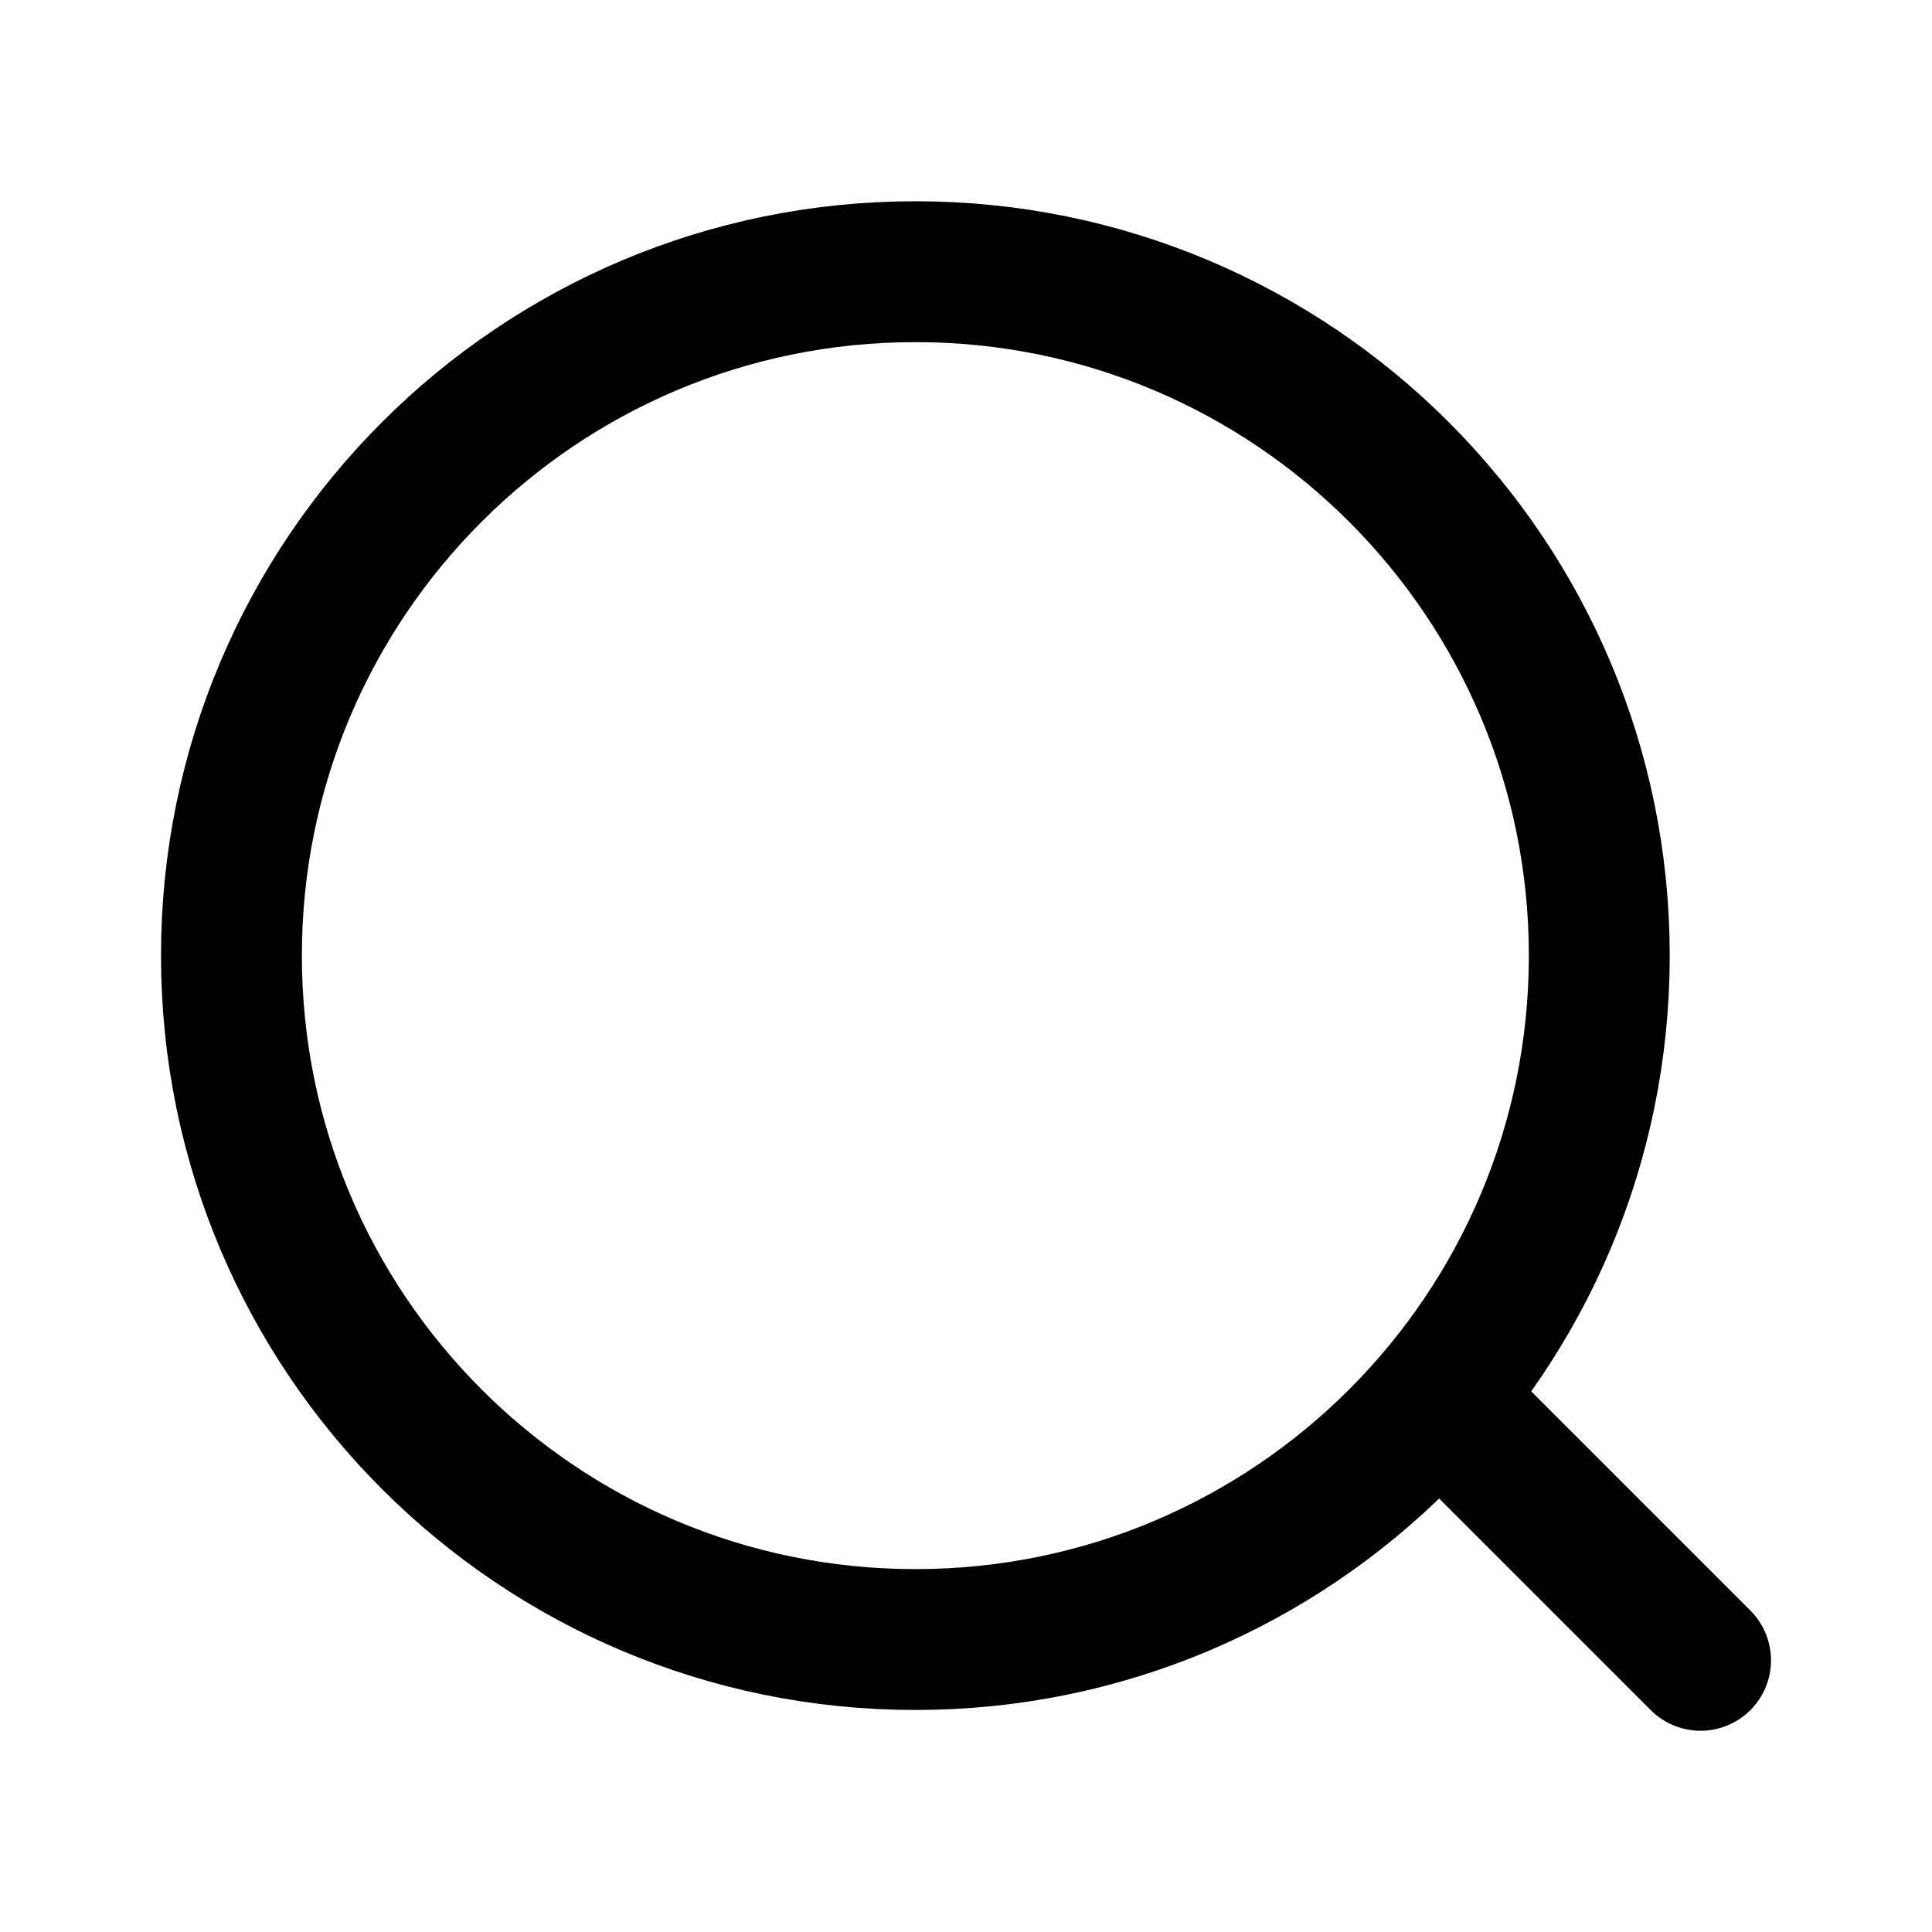
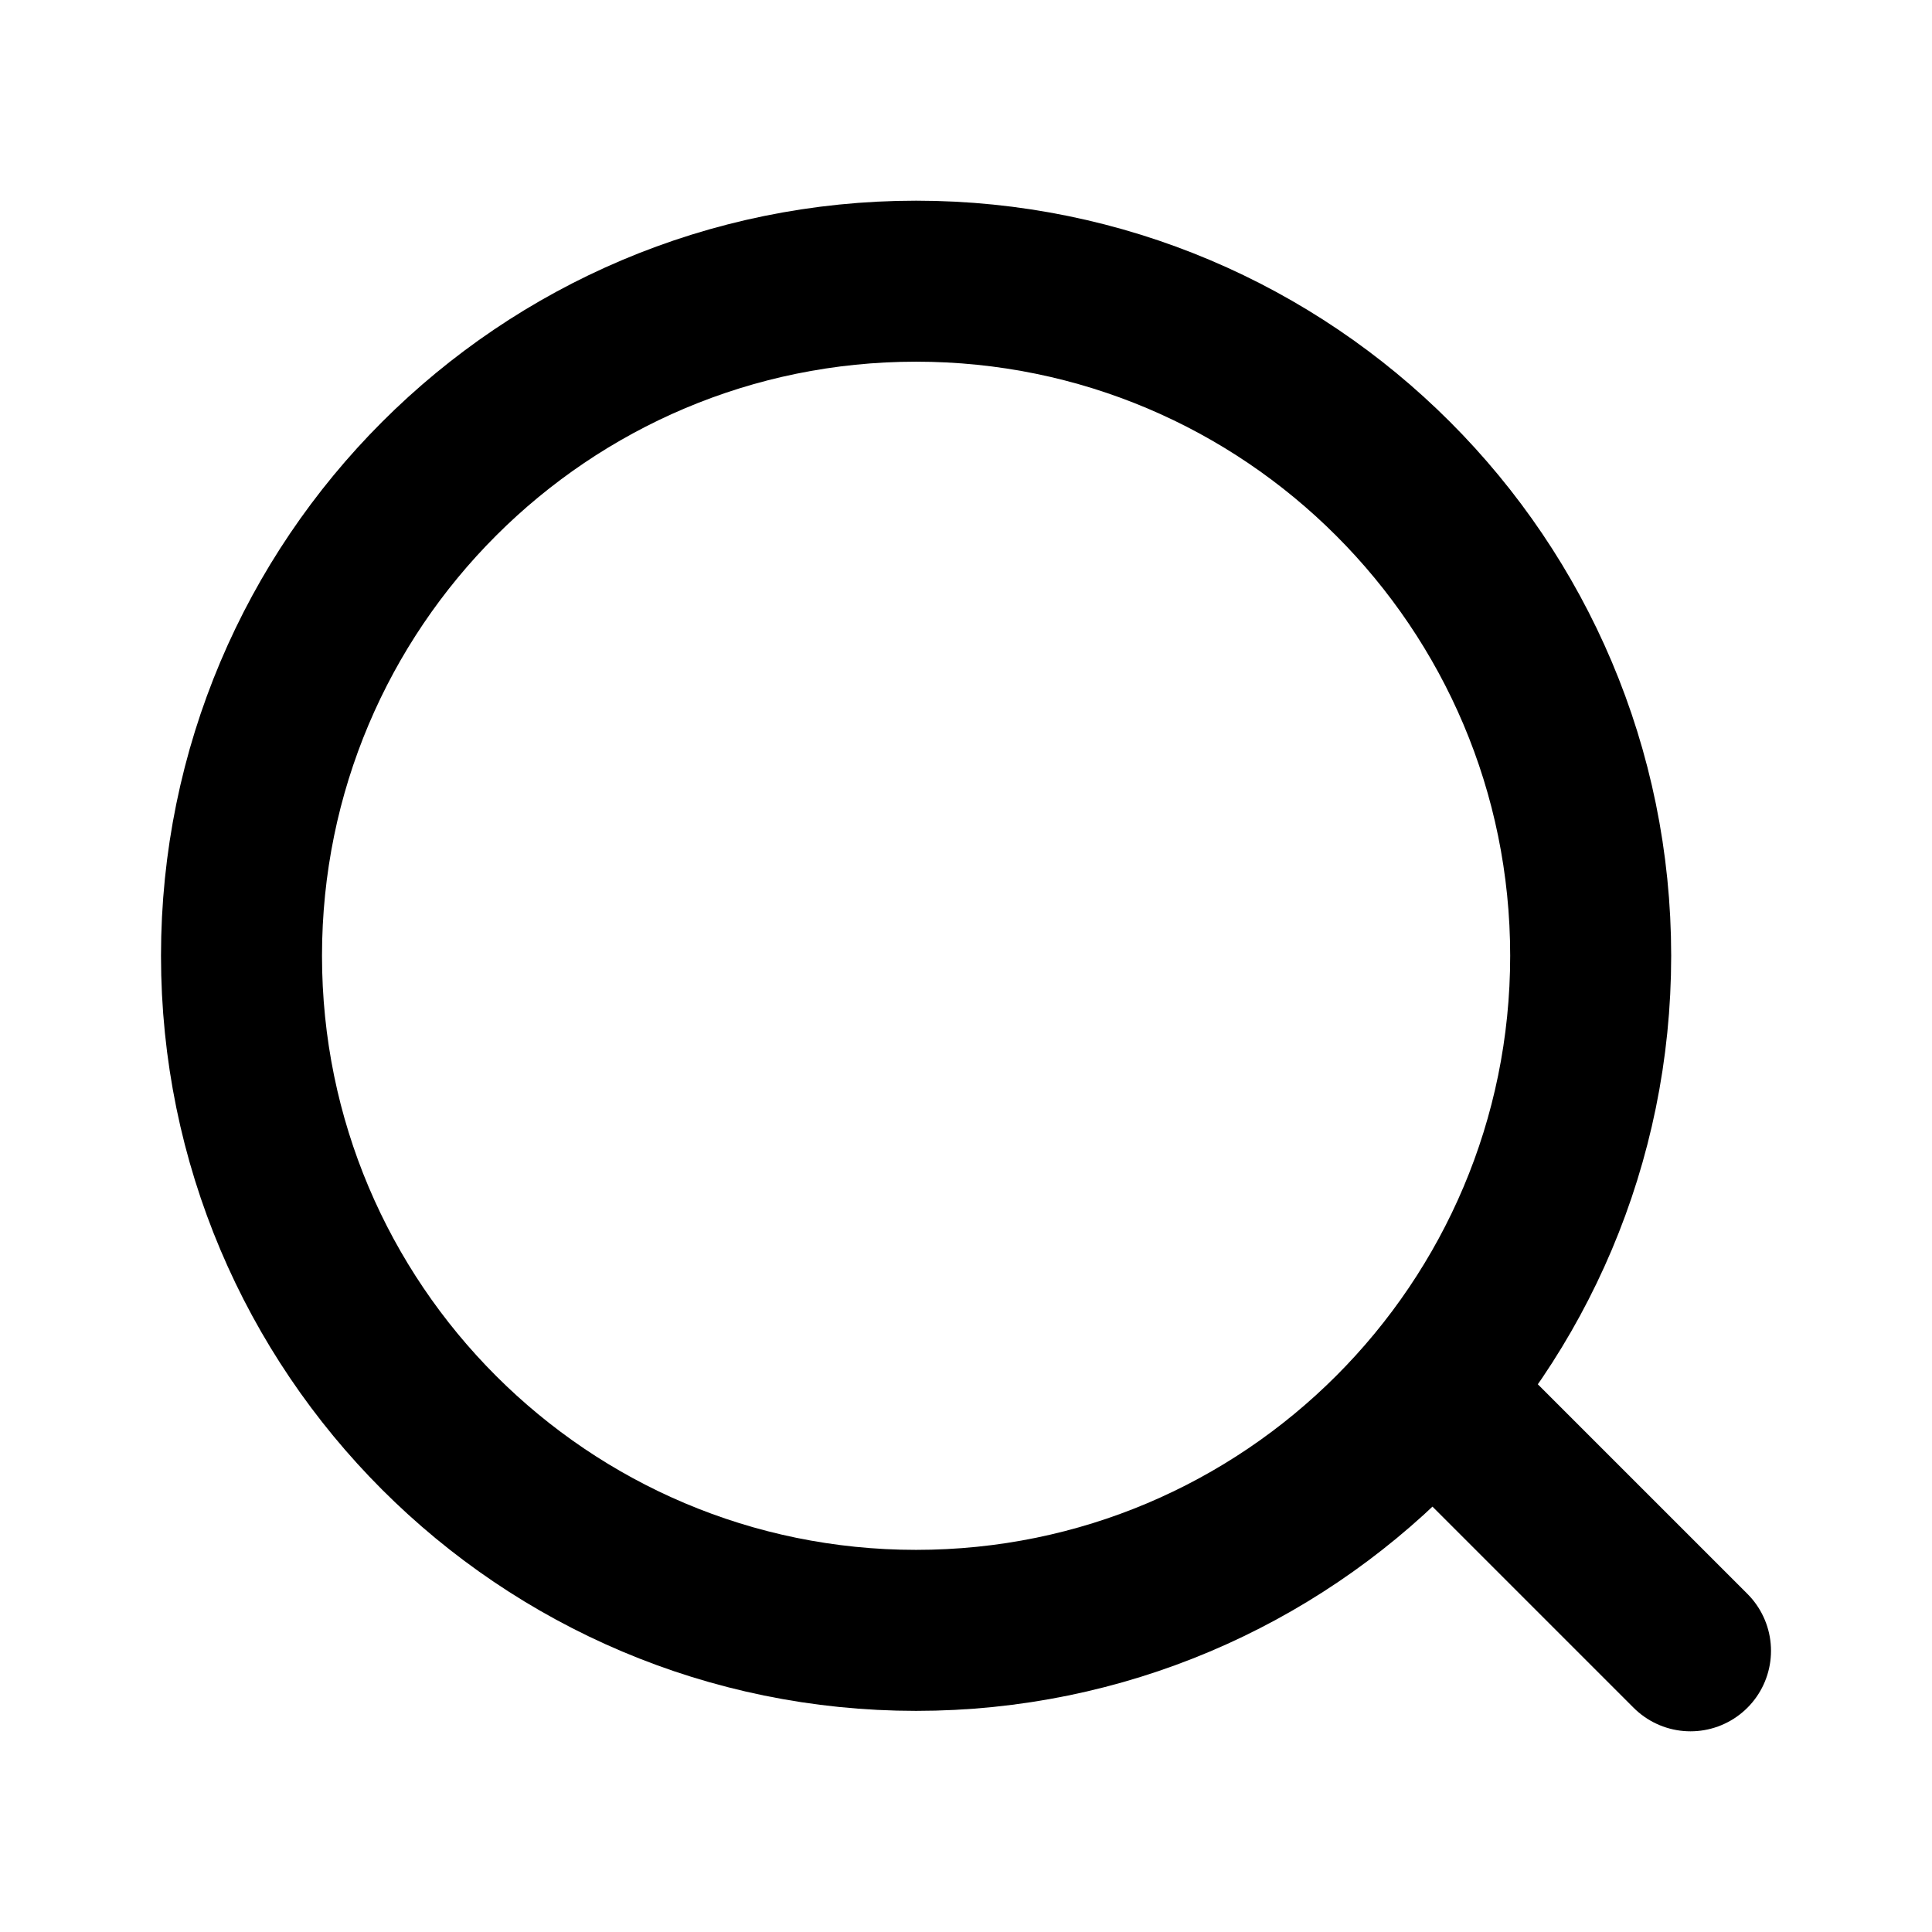
- <svg xmlns="http://www.w3.org/2000/svg" viewBox="0 0 24 24" width="24" height="24" fill="none" stroke="currentColor" stroke-width="1.75" stroke-linecap="round" stroke-linejoin="round">
-   <circle cx="11.371" cy="11.871" r="8.496" />
-   <path d="M18.36 17.86 21.125 20.625" />
+ <svg xmlns="http://www.w3.org/2000/svg" viewBox="0 0 24 24" width="24" height="24" fill="none" stroke="currentColor" stroke-width="2" stroke-linecap="round" stroke-linejoin="round">
+   <circle cx="11.38" cy="11.873" r="8.38" />
+   <path d="M 18.273 17.78 21 20.507" />
</svg>
